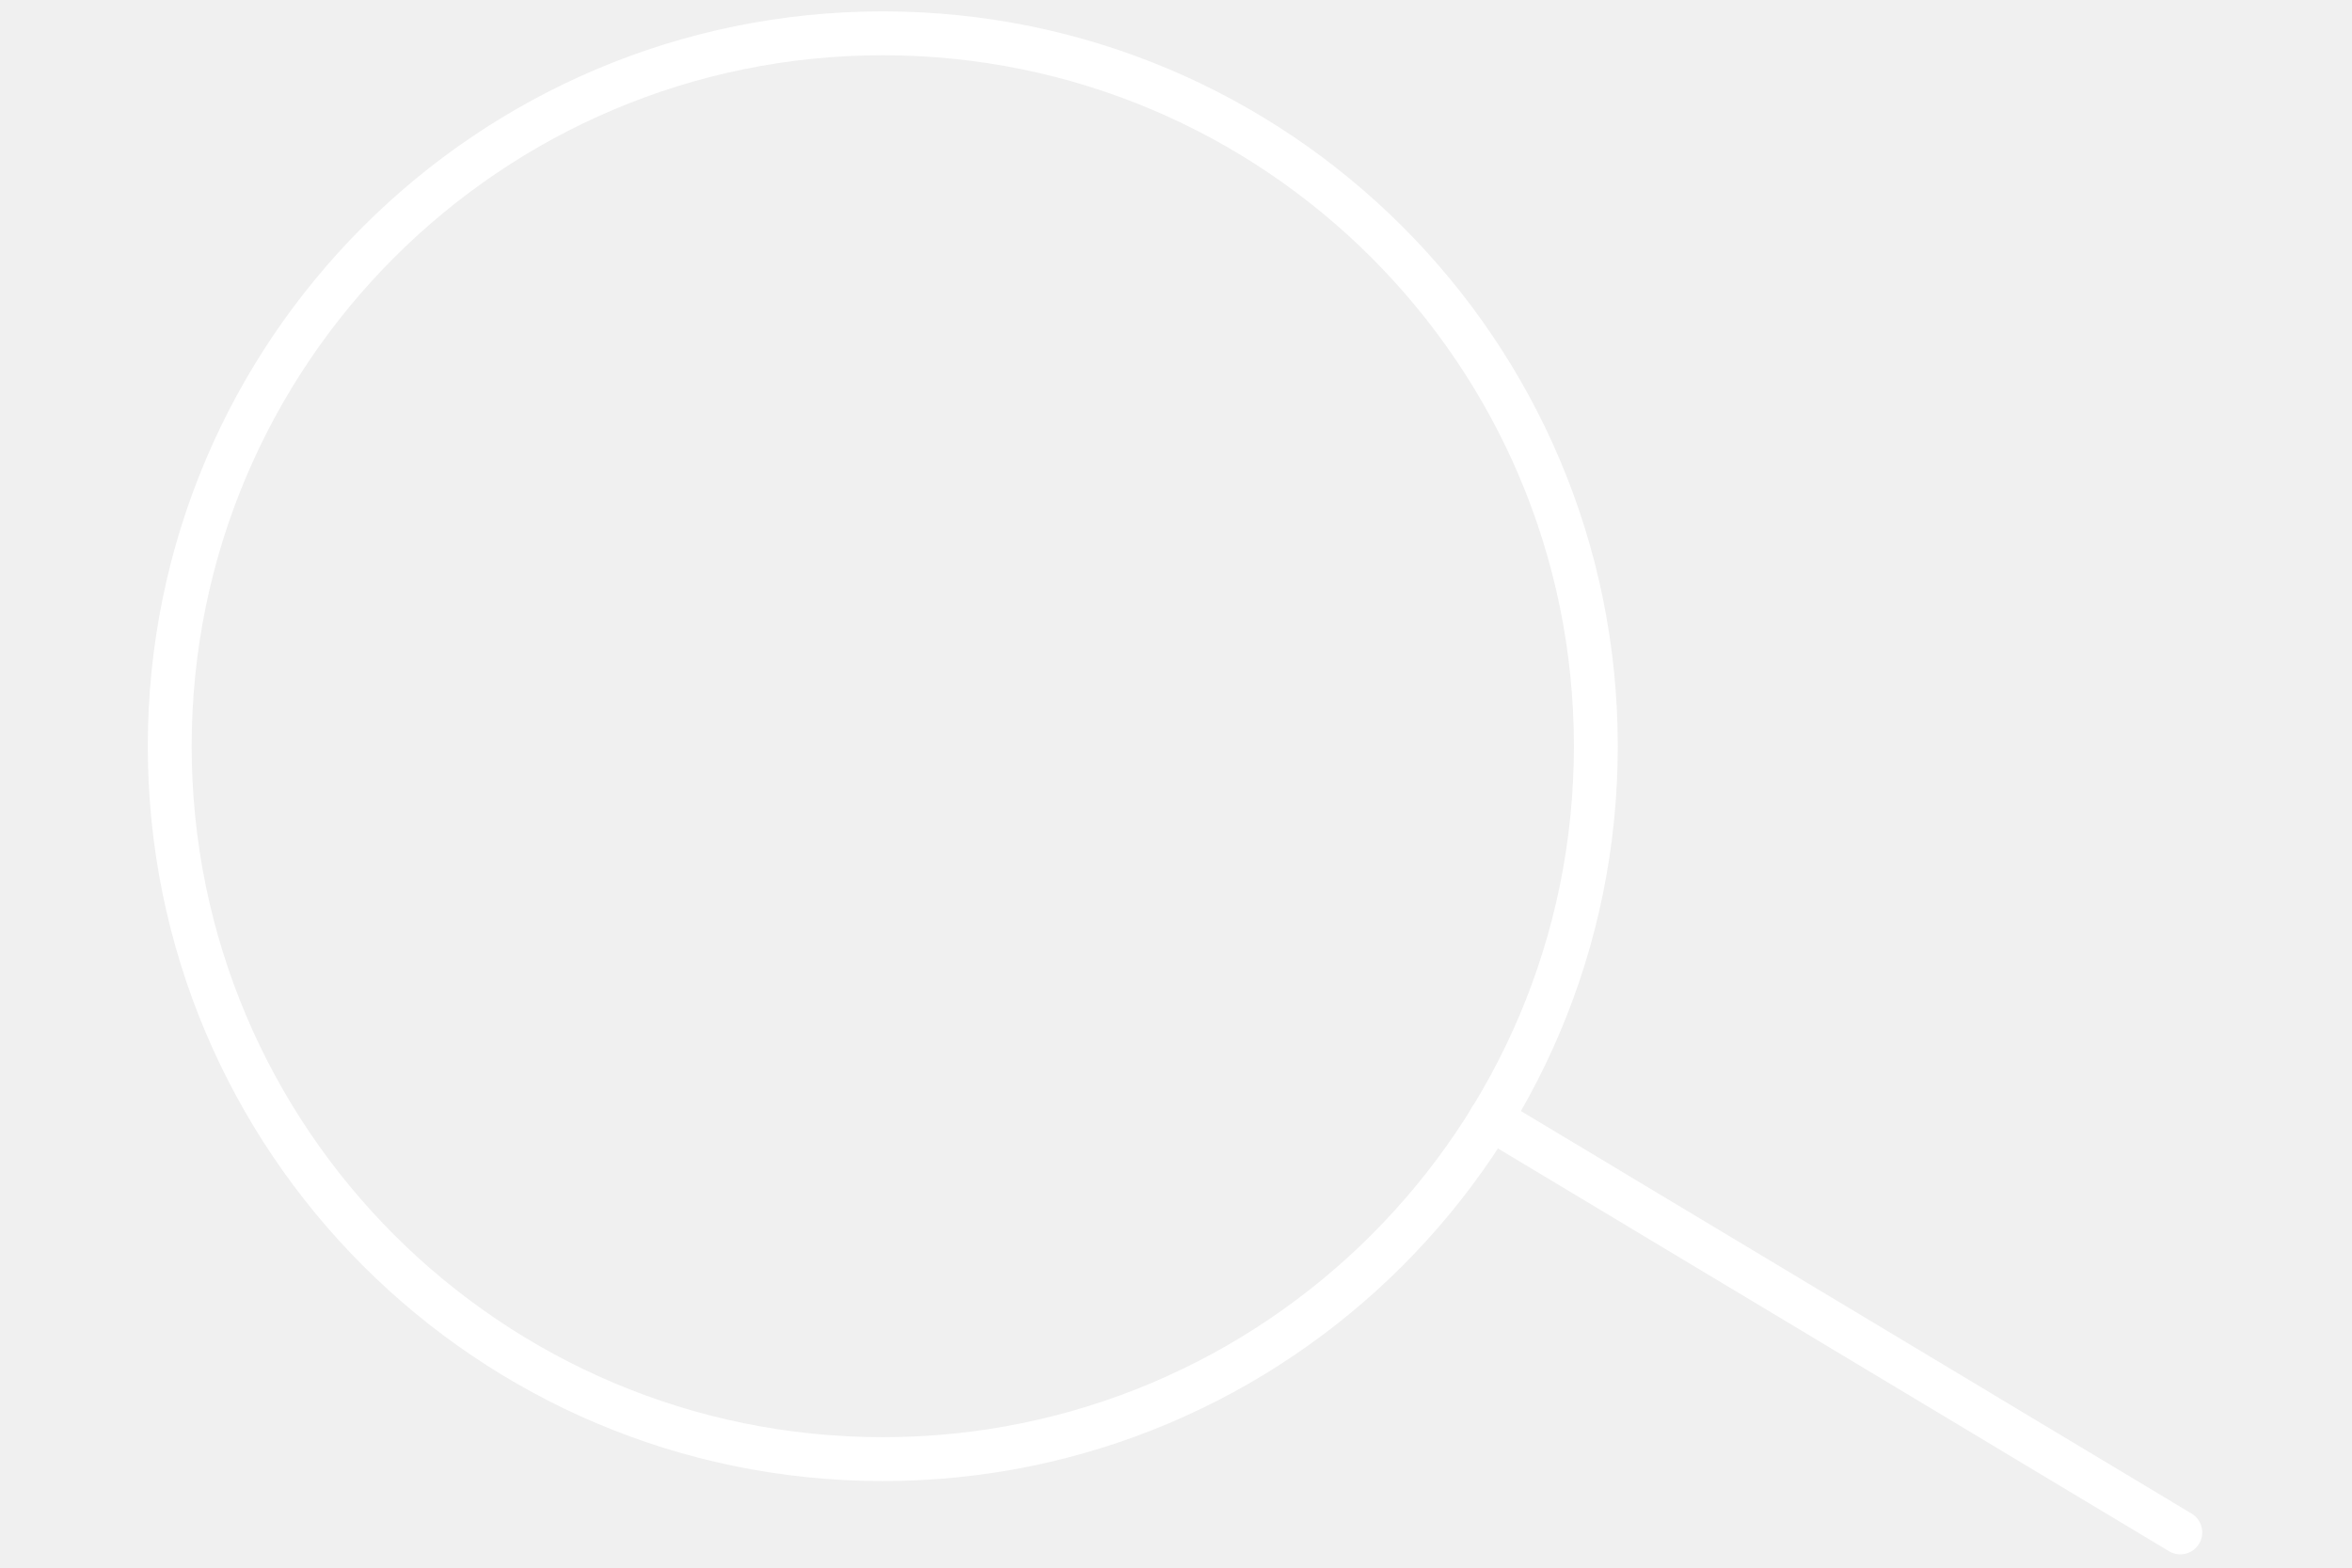
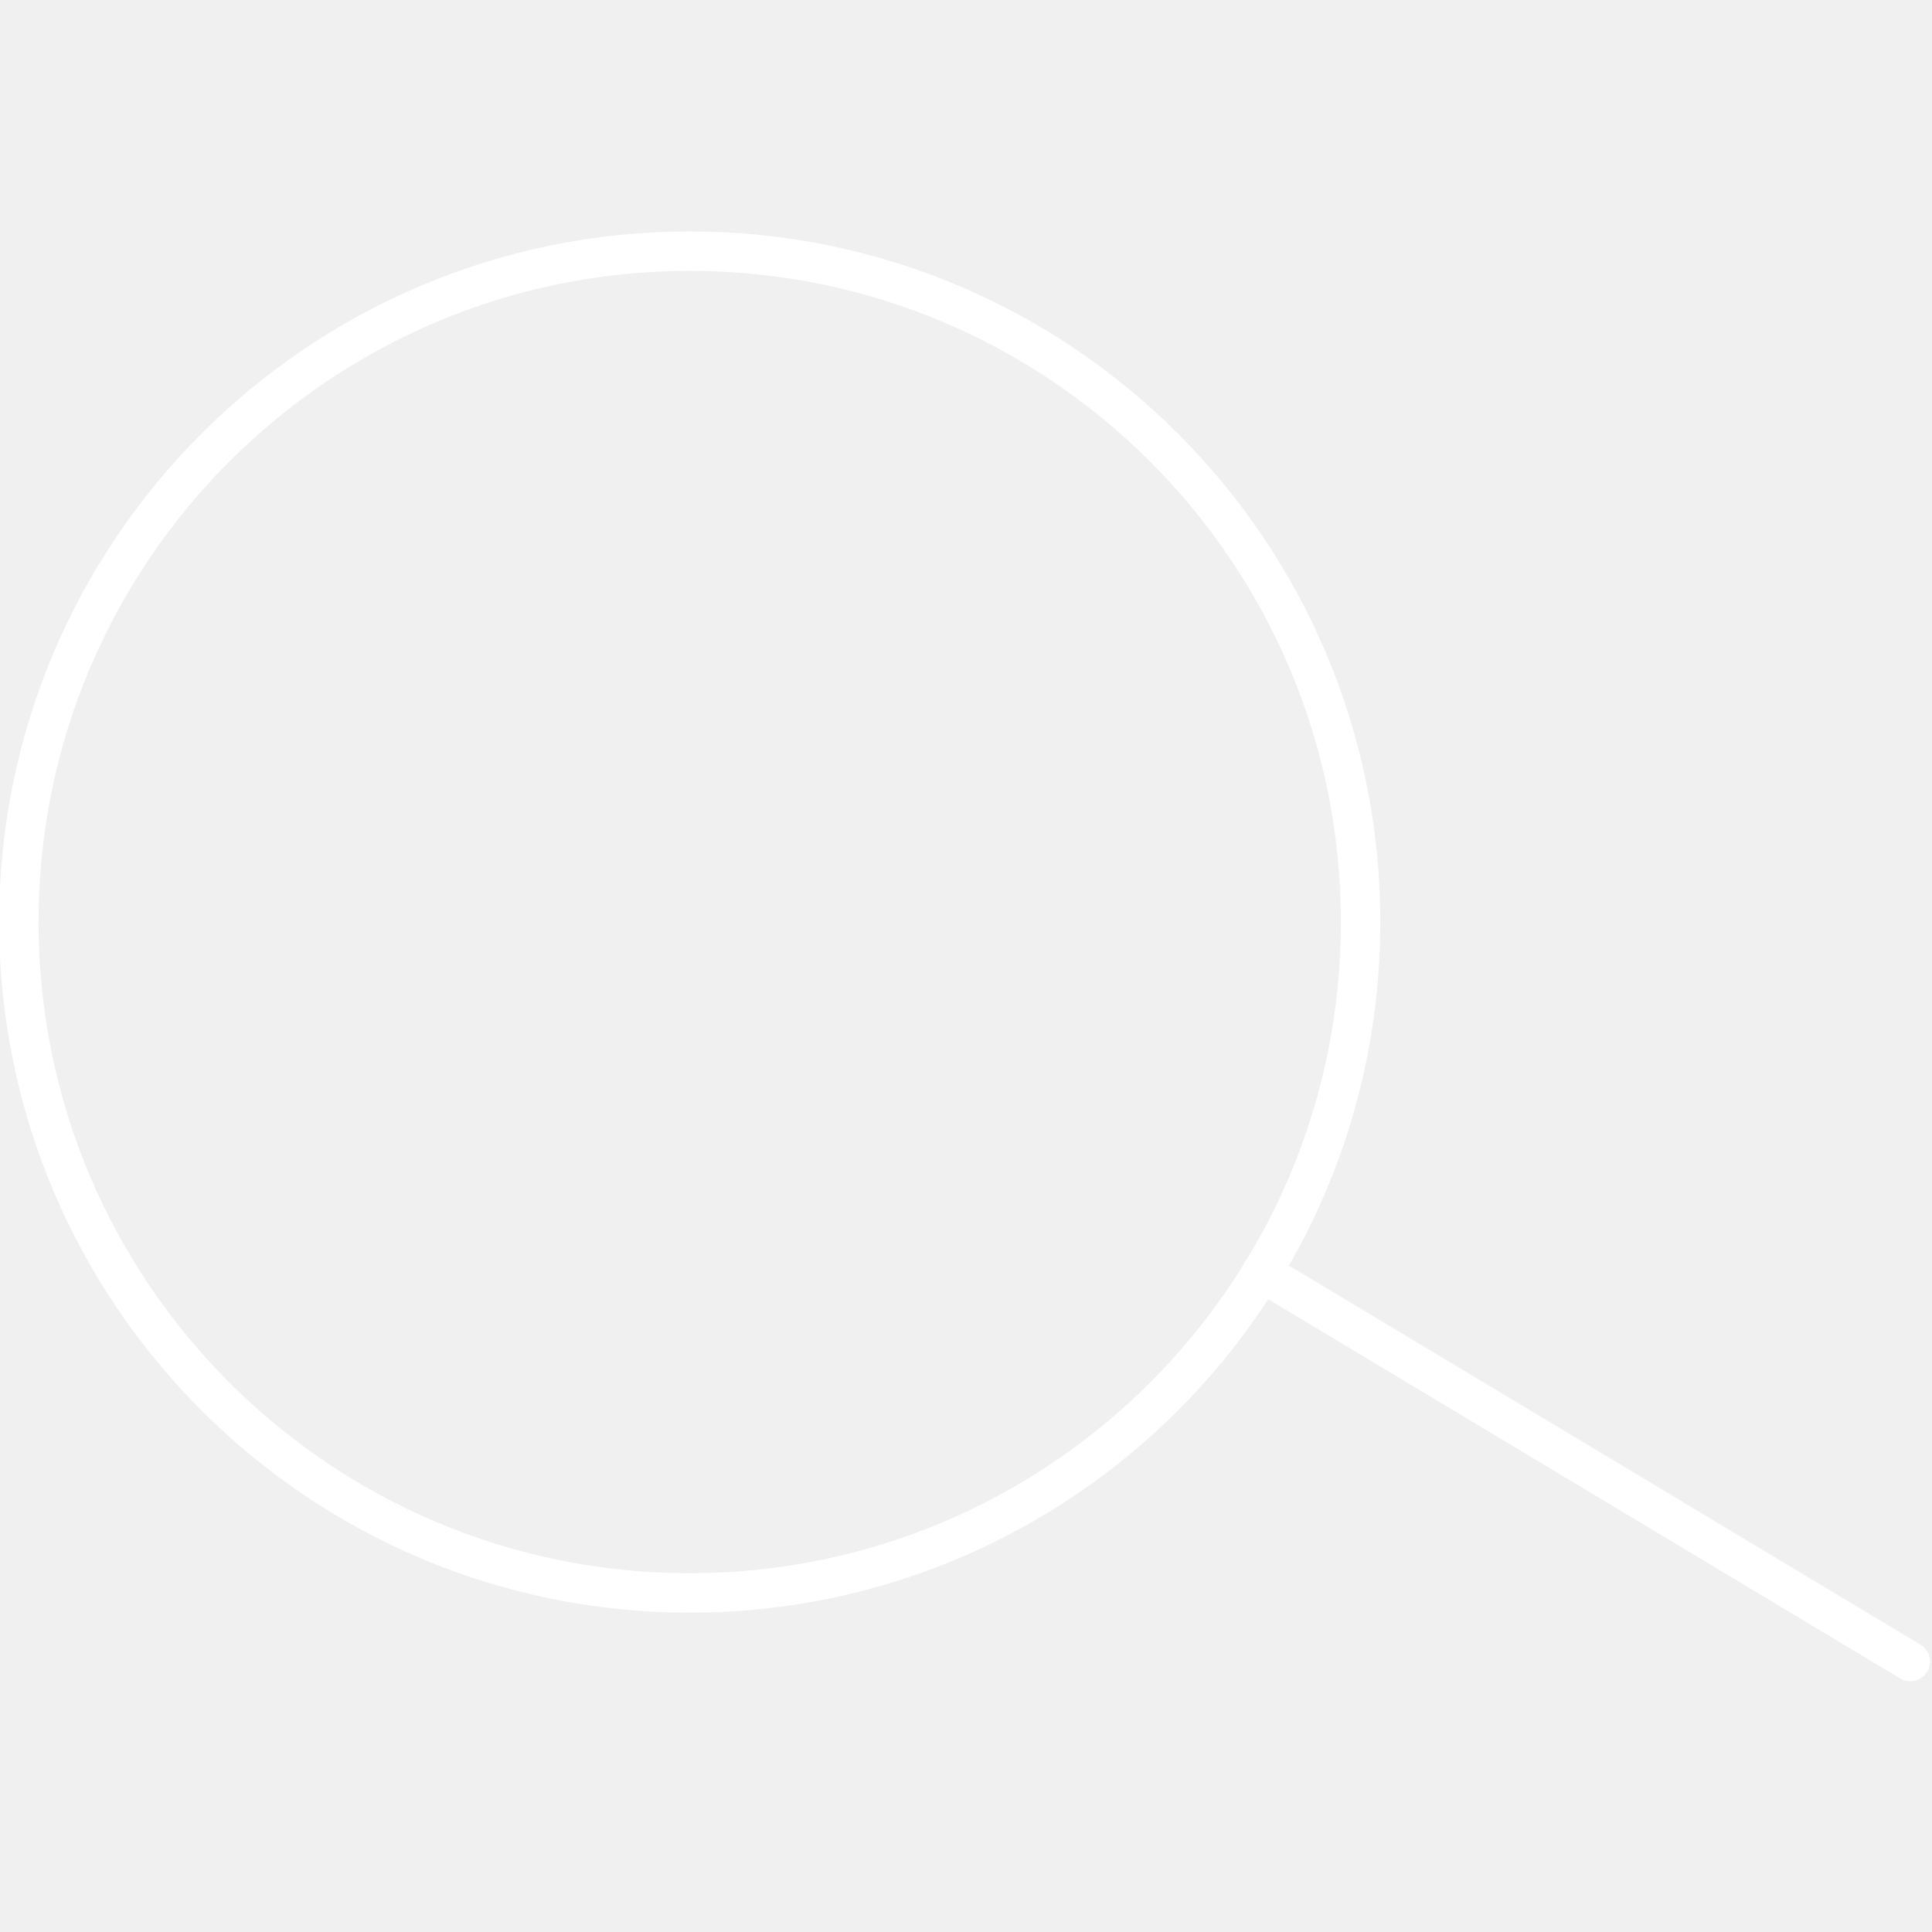
- <svg xmlns="http://www.w3.org/2000/svg" version="1.1" id="lupa" x="0px" y="0px" viewBox="0 0 600 400" style="enable-background:new 0 0 600 400;" xml:space="preserve">
+ <svg xmlns="http://www.w3.org/2000/svg" version="1.1" id="lupa" x="0px" y="0px" viewBox="0 0 400 400" style="enable-background:new 0 0 400 400;" xml:space="preserve">
  <style type="text/css">
- 	.st0{fill:none;stroke:#FFFFFF;stroke-width:11.193;stroke-linecap:round;stroke-linejoin:round;stroke-miterlimit:10;}
+ 	.st0{fill:none;stroke:#FFFFFF;stroke-width:8.167;stroke-linecap:round;stroke-linejoin:round;stroke-miterlimit:10;}
</style>
-   <circle class="st0" cx="225.2" cy="190.4" r="181.9" />
-   <line class="st0" x1="380.3" y1="285.4" x2="556.2" y2="391" />
+   <circle class="st0" cx="142.8" cy="190.9" r="138.9" />
+   <line class="st0" x1="261.2" y1="263.4" x2="395.5" y2="344" />
</svg>
